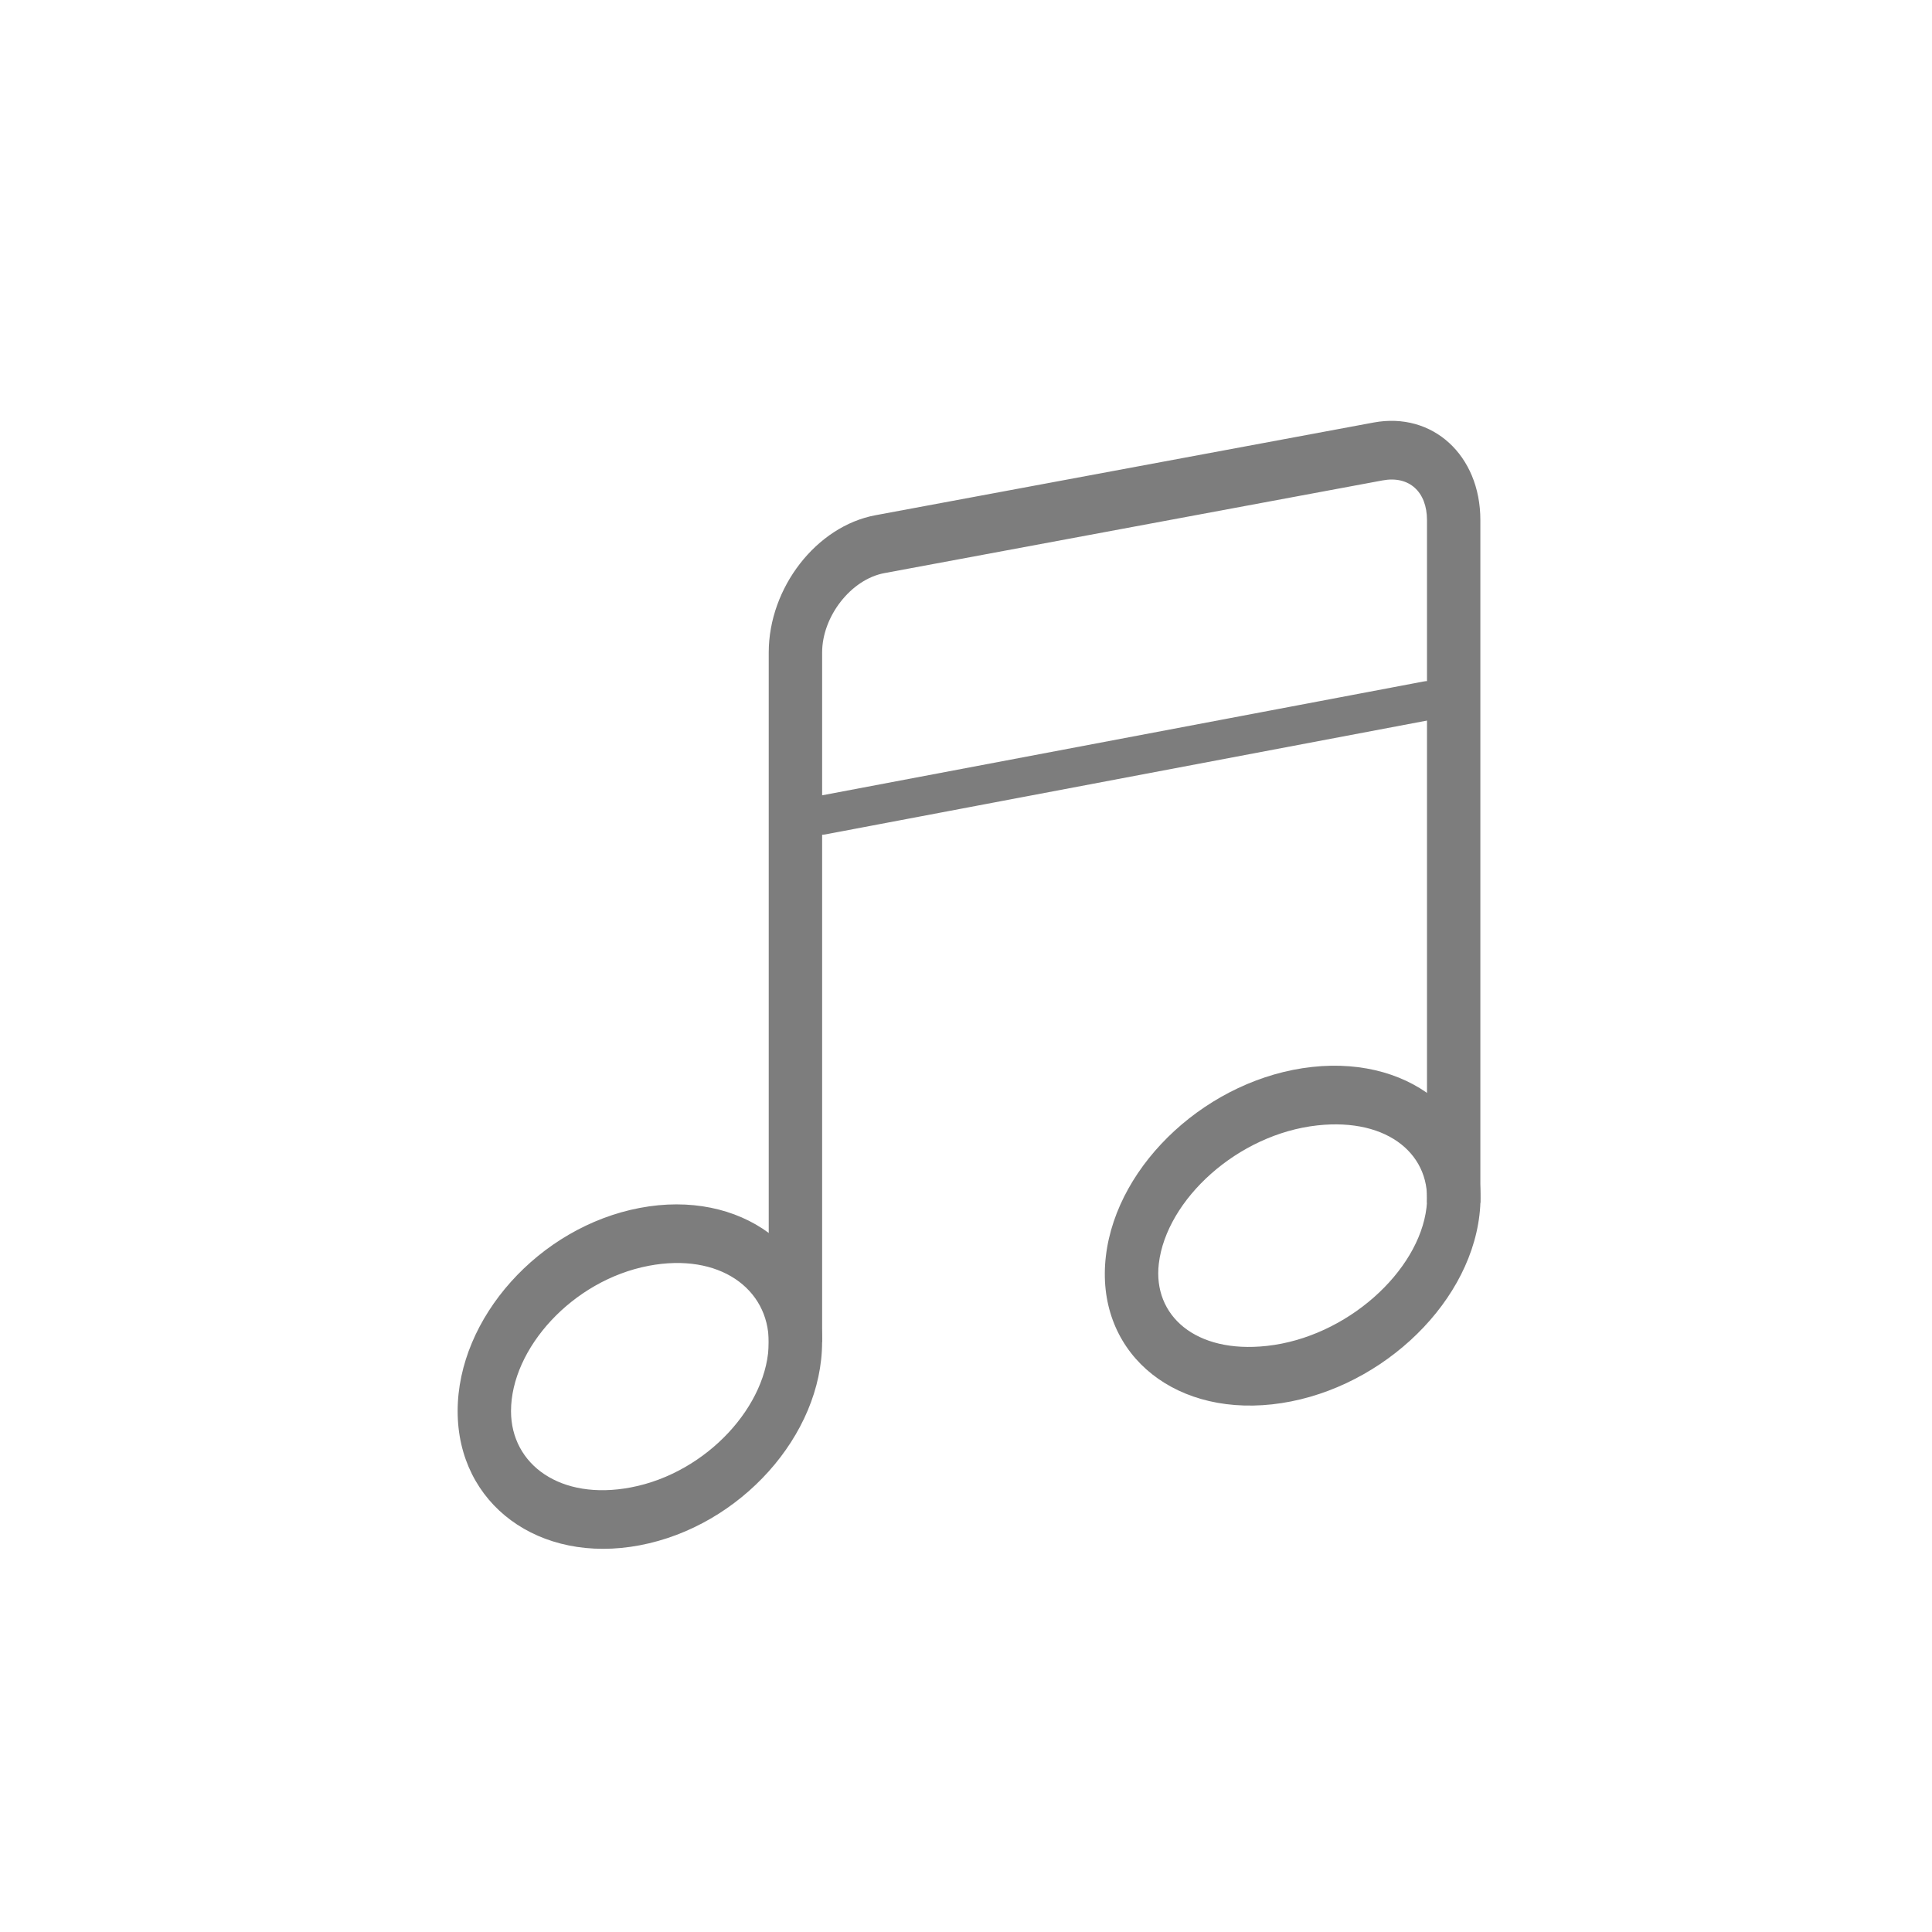
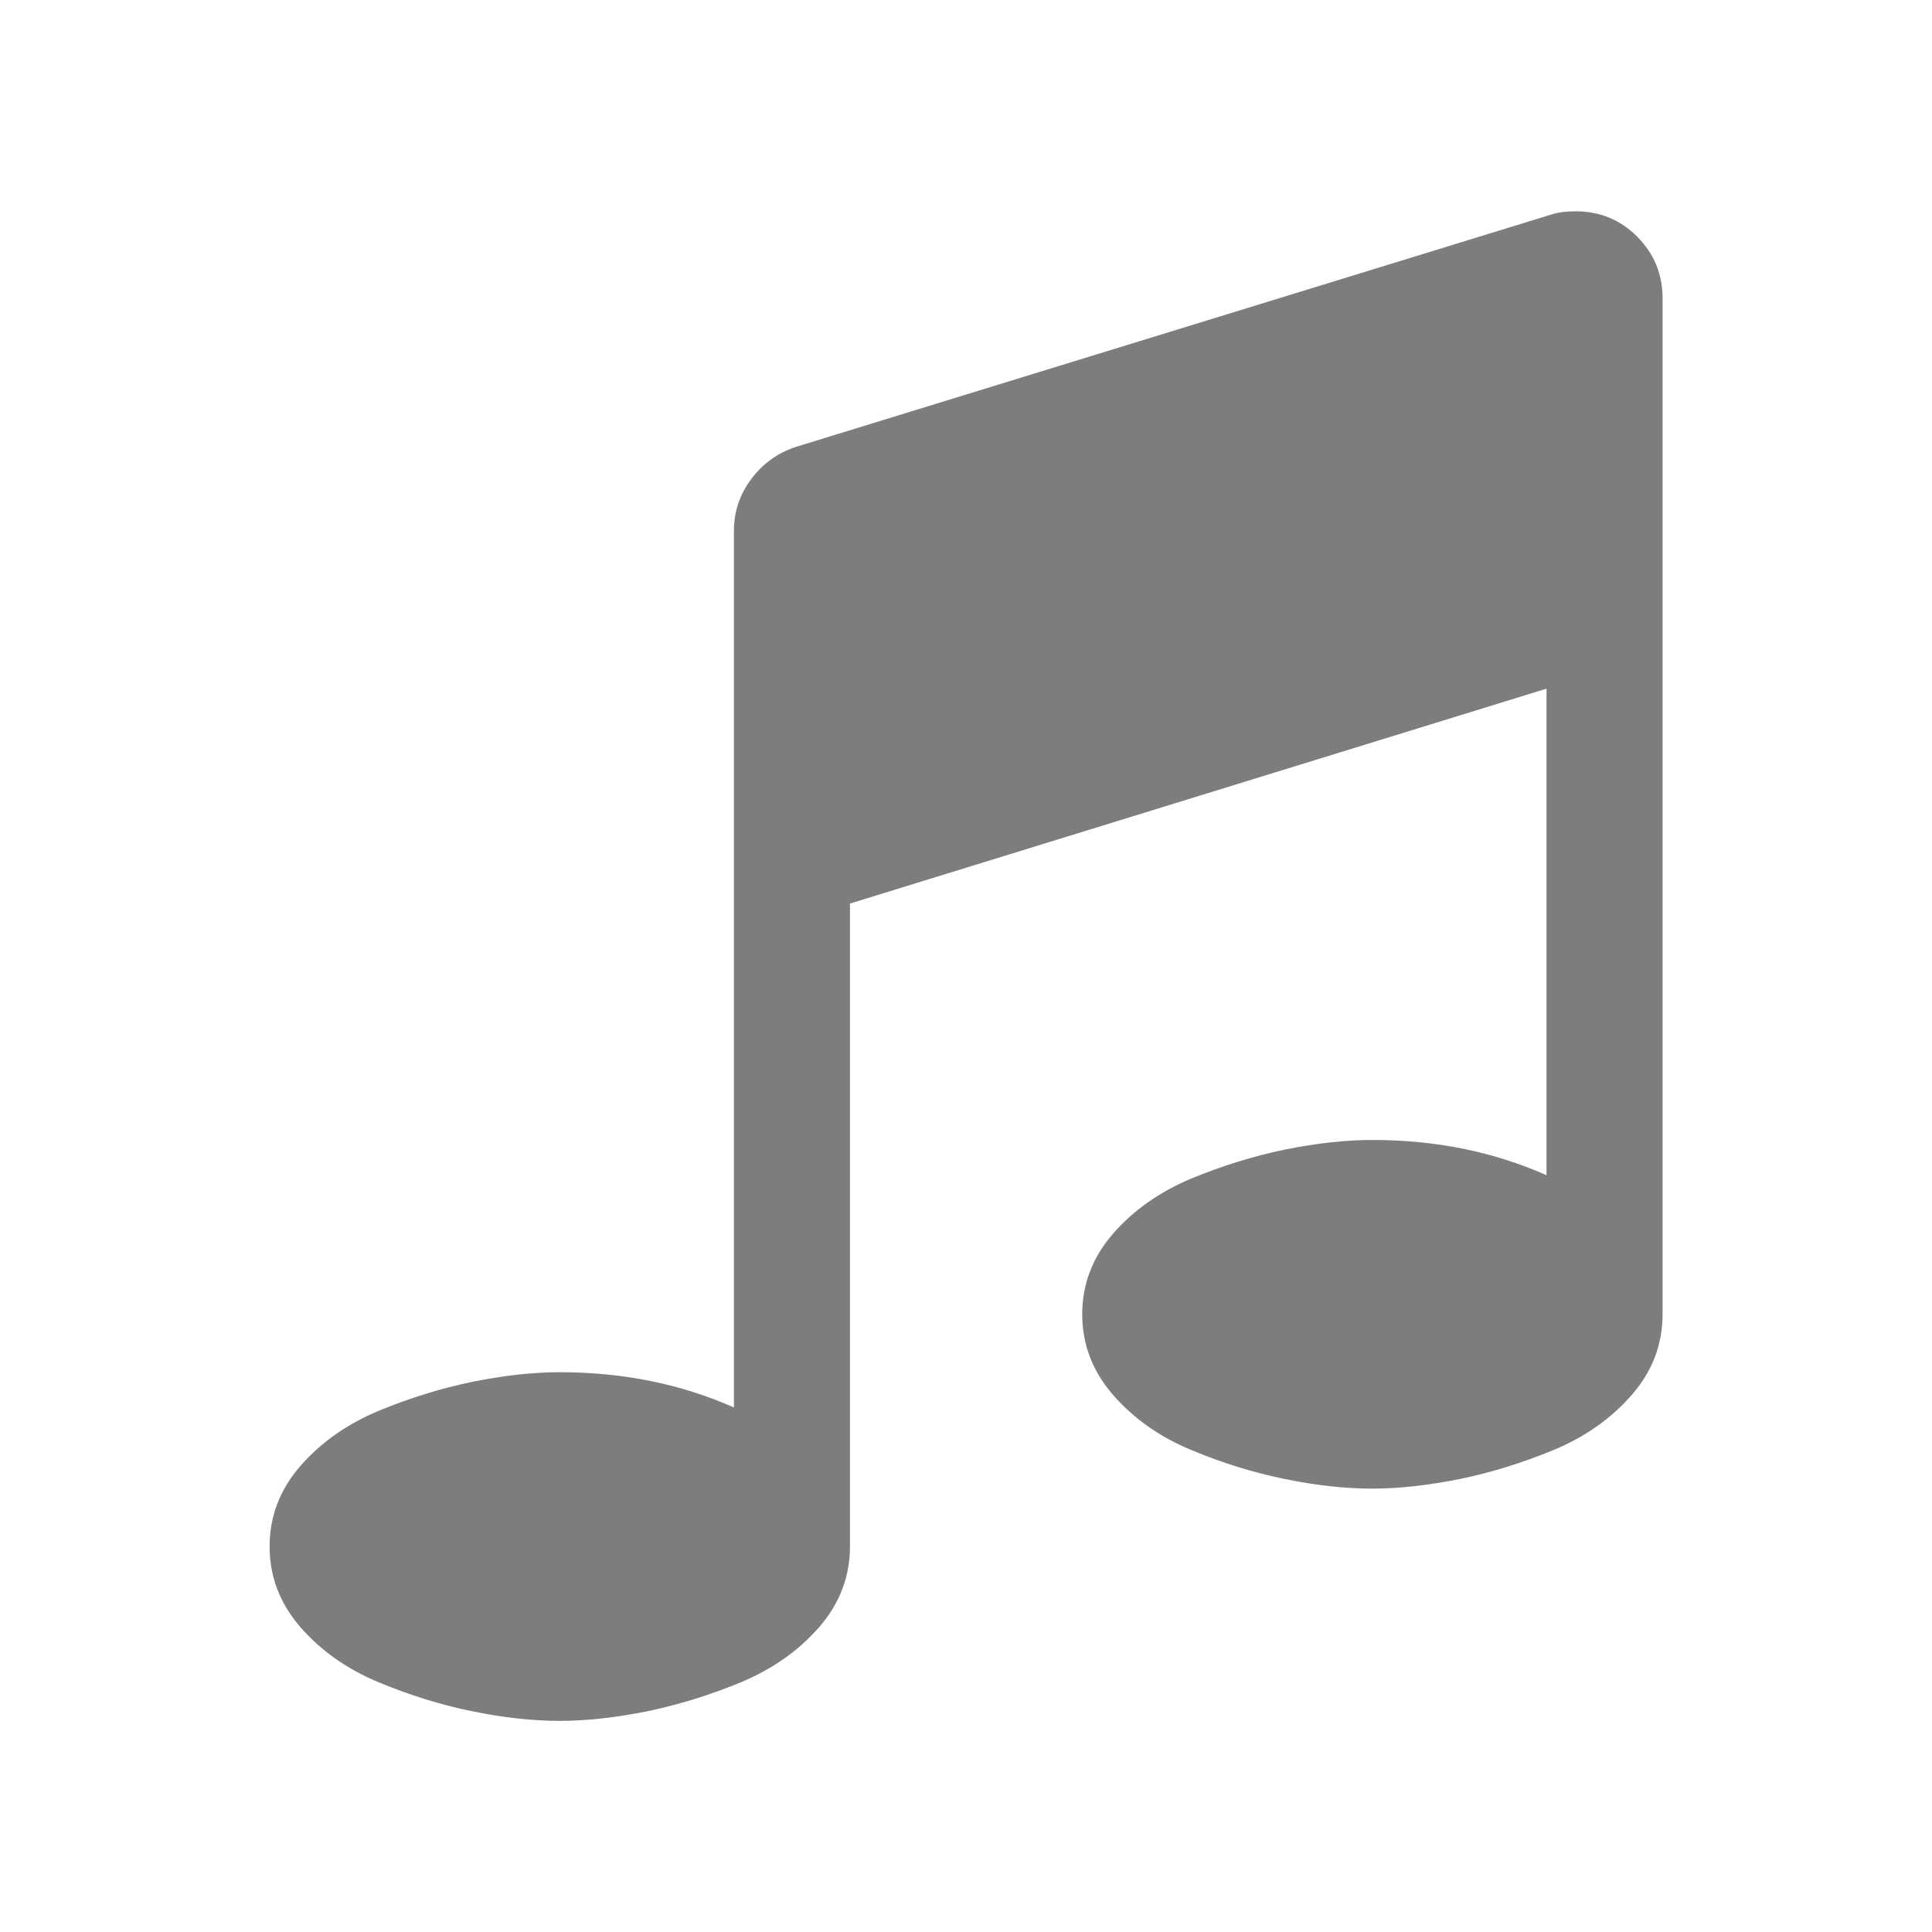
- <svg xmlns="http://www.w3.org/2000/svg" t="1566901826596" class="icon" viewBox="0 0 1024 1024" version="1.1" p-id="12737" width="20" height="20">
+ <svg xmlns="http://www.w3.org/2000/svg" t="1567066968045" class="icon" viewBox="0 0 1024 1024" version="1.1" p-id="2385" width="20" height="20">
  <defs>
    <style type="text/css" />
  </defs>
-   <path d="M435.749 711.351v-365.531c0-19.09 15.287-38.766 32.987-42.057l264.046-49.134c14.08-2.633 23.552 6.034 23.552 21.029v361.856h28.288v-361.874c0-34.377-25.326-57.509-56.576-51.694l-264.027 49.134c-31.25 5.797-56.576 38.382-56.576 72.759v371.493l28.288-5.979z m0 0v-365.531c0-19.09 15.287-38.766 32.987-42.057l264.046-49.134c14.08-2.633 23.552 6.034 23.552 21.029v361.856h28.288v-361.874c0-34.377-25.326-57.509-56.576-51.694l-264.027 49.134c-31.25 5.797-56.576 38.382-56.576 72.759v371.493l28.288-5.979z" fill="#7D7D7D" p-id="12738" />
-   <path d="M334.299 788.37c40.594-7.68 73.143-43.977 73.143-77.074 0-28.233-26.185-47.488-63.543-40.411-40.558 7.68-73.051 43.941-73.051 77.038 0 28.288 26.13 47.525 63.451 40.448z m4.791 30.665c-53.303 10.112-96.53-21.723-96.53-71.113 0-49.371 43.227-97.591 96.549-107.703 53.303-10.112 96.622 21.705 96.622 71.077s-43.337 97.646-96.64 107.739z m332.361-105.673c42.35-4.626 80.603-39.479 84.626-73.307 3.237-27.337-19.84-47.726-57.819-43.575-42.203 4.608-80.018 39.278-84.059 73.271-3.255 27.502 19.419 47.762 57.234 43.611z m2.798 30.976c-54.51 5.961-93.952-29.257-88.101-78.629 5.851-49.371 54.802-94.245 109.312-100.206 54.491-5.943 94.537 29.202 88.667 78.574-5.851 49.371-55.369 94.299-109.897 100.261zM437.339 442.277c-5.12 0.987-10.002-2.816-10.898-8.448-0.878-5.669 2.56-11.008 7.698-11.995l320.64-60.672c5.12-0.987 10.002 2.816 10.88 8.448 0.896 5.669-2.56 11.008-7.68 11.995l-320.64 60.672z" fill="#7D7D7D" p-id="12739" />
+   <path d="M881.2 158.2v538.4c0 16.1-5.5 30.3-16.4 42.8-10.9 12.5-24.7 22.2-41.3 29.1-16.7 6.9-33.3 12-49.7 15.4-16.5 3.3-31.9 5.1-46.4 5.1s-29.9-1.7-46.4-5.1c-16.5-3.3-33.1-8.5-49.7-15.4s-30.4-16.6-41.3-29.1c-10.9-12.5-16.4-26.8-16.4-42.8s5.5-30.3 16.4-42.8c10.9-12.5 24.7-22.1 41.3-29.1 16.7-6.9 33.3-12 49.7-15.4 16.5-3.3 31.9-5.1 46.4-5.1 33.7 0 64.4 6.3 92.3 18.7V365L450.5 478.9v340.8c0 16-5.5 30.3-16.4 42.8-10.9 12.5-24.7 22.1-41.3 29.1-16.7 6.9-33.3 12-49.7 15.4-16.5 3.3-31.9 5.1-46.4 5.1s-29.9-1.7-46.4-5.1c-16.5-3.3-33.1-8.5-49.7-15.4s-30.4-16.6-41.3-29.1-16.4-26.8-16.4-42.8c0-16.1 5.5-30.3 16.4-42.8 10.9-12.5 24.7-22.1 41.3-29.1 16.7-6.9 33.3-12 49.7-15.4 16.5-3.3 31.9-5.1 46.4-5.1 33.7 0 64.4 6.3 92.3 18.7V281.2c0-9.9 3-19 9.1-27.2s14-13.9 23.6-17.1l399.9-123c3.8-1.3 8.3-1.9 13.4-1.9 12.8 0 23.8 4.4 32.7 13.4 9.1 9.1 13.5 20.1 13.5 32.8z" p-id="2386" fill="#7D7D7D" />
</svg>
